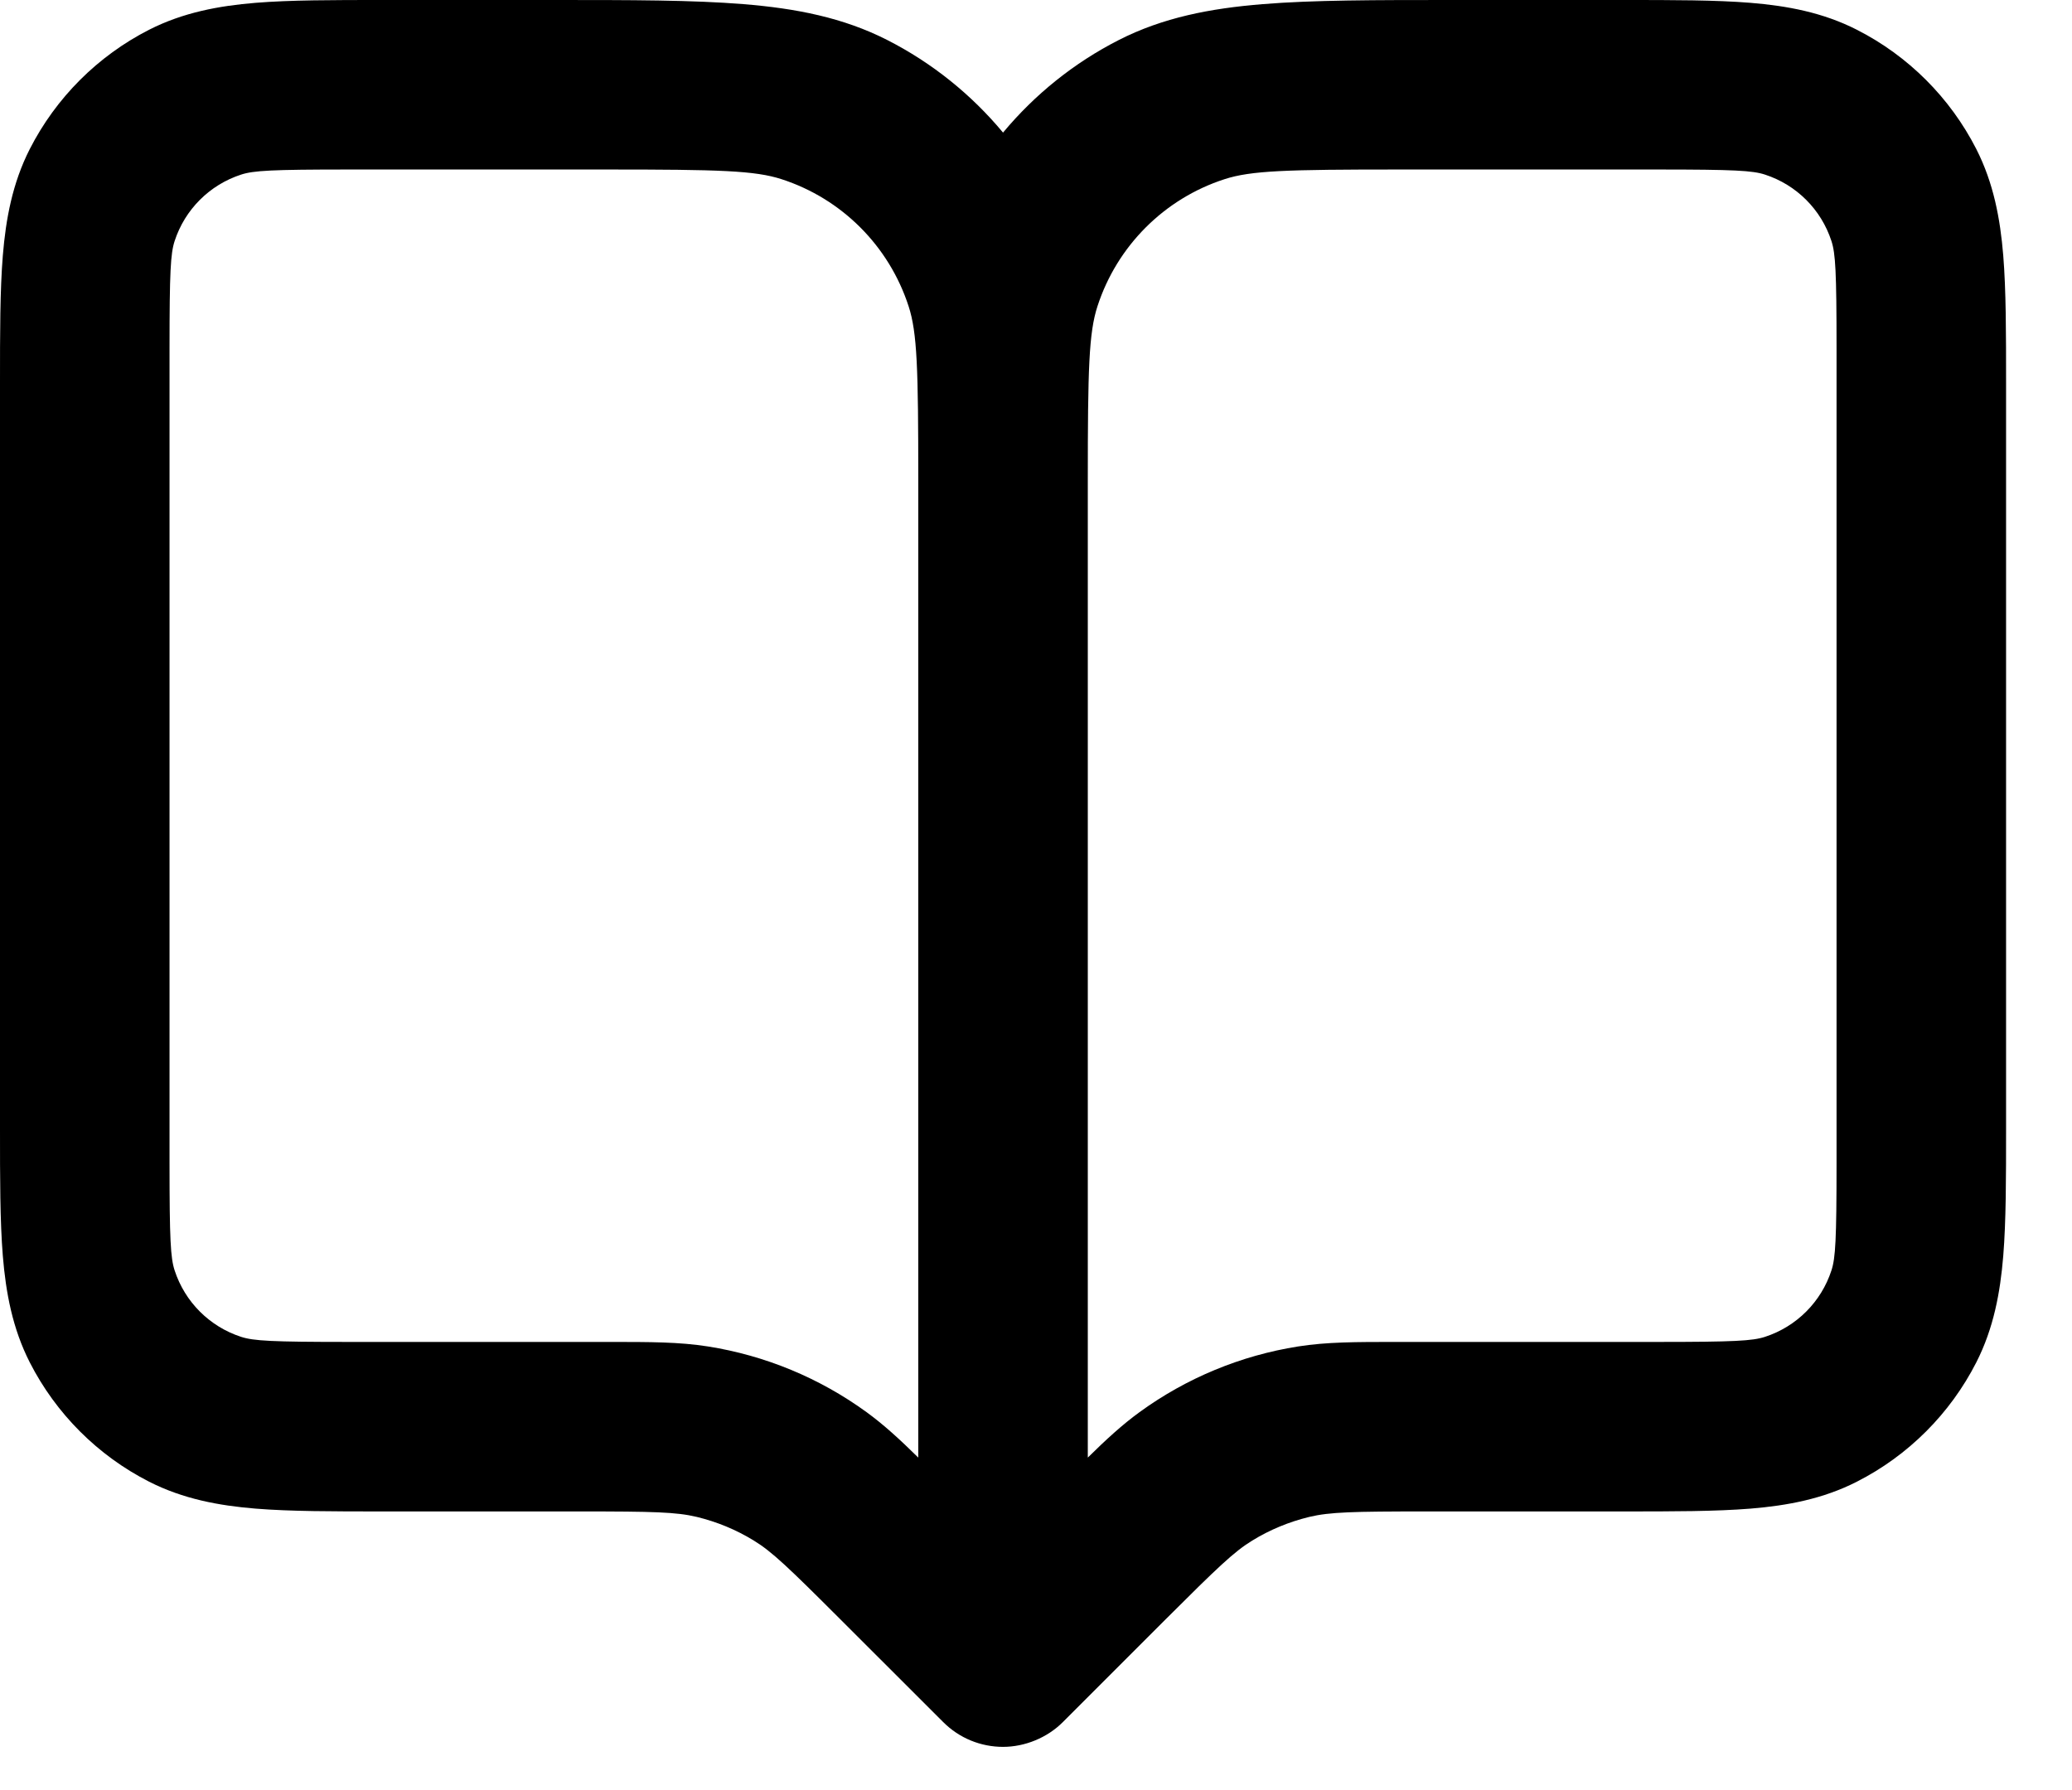
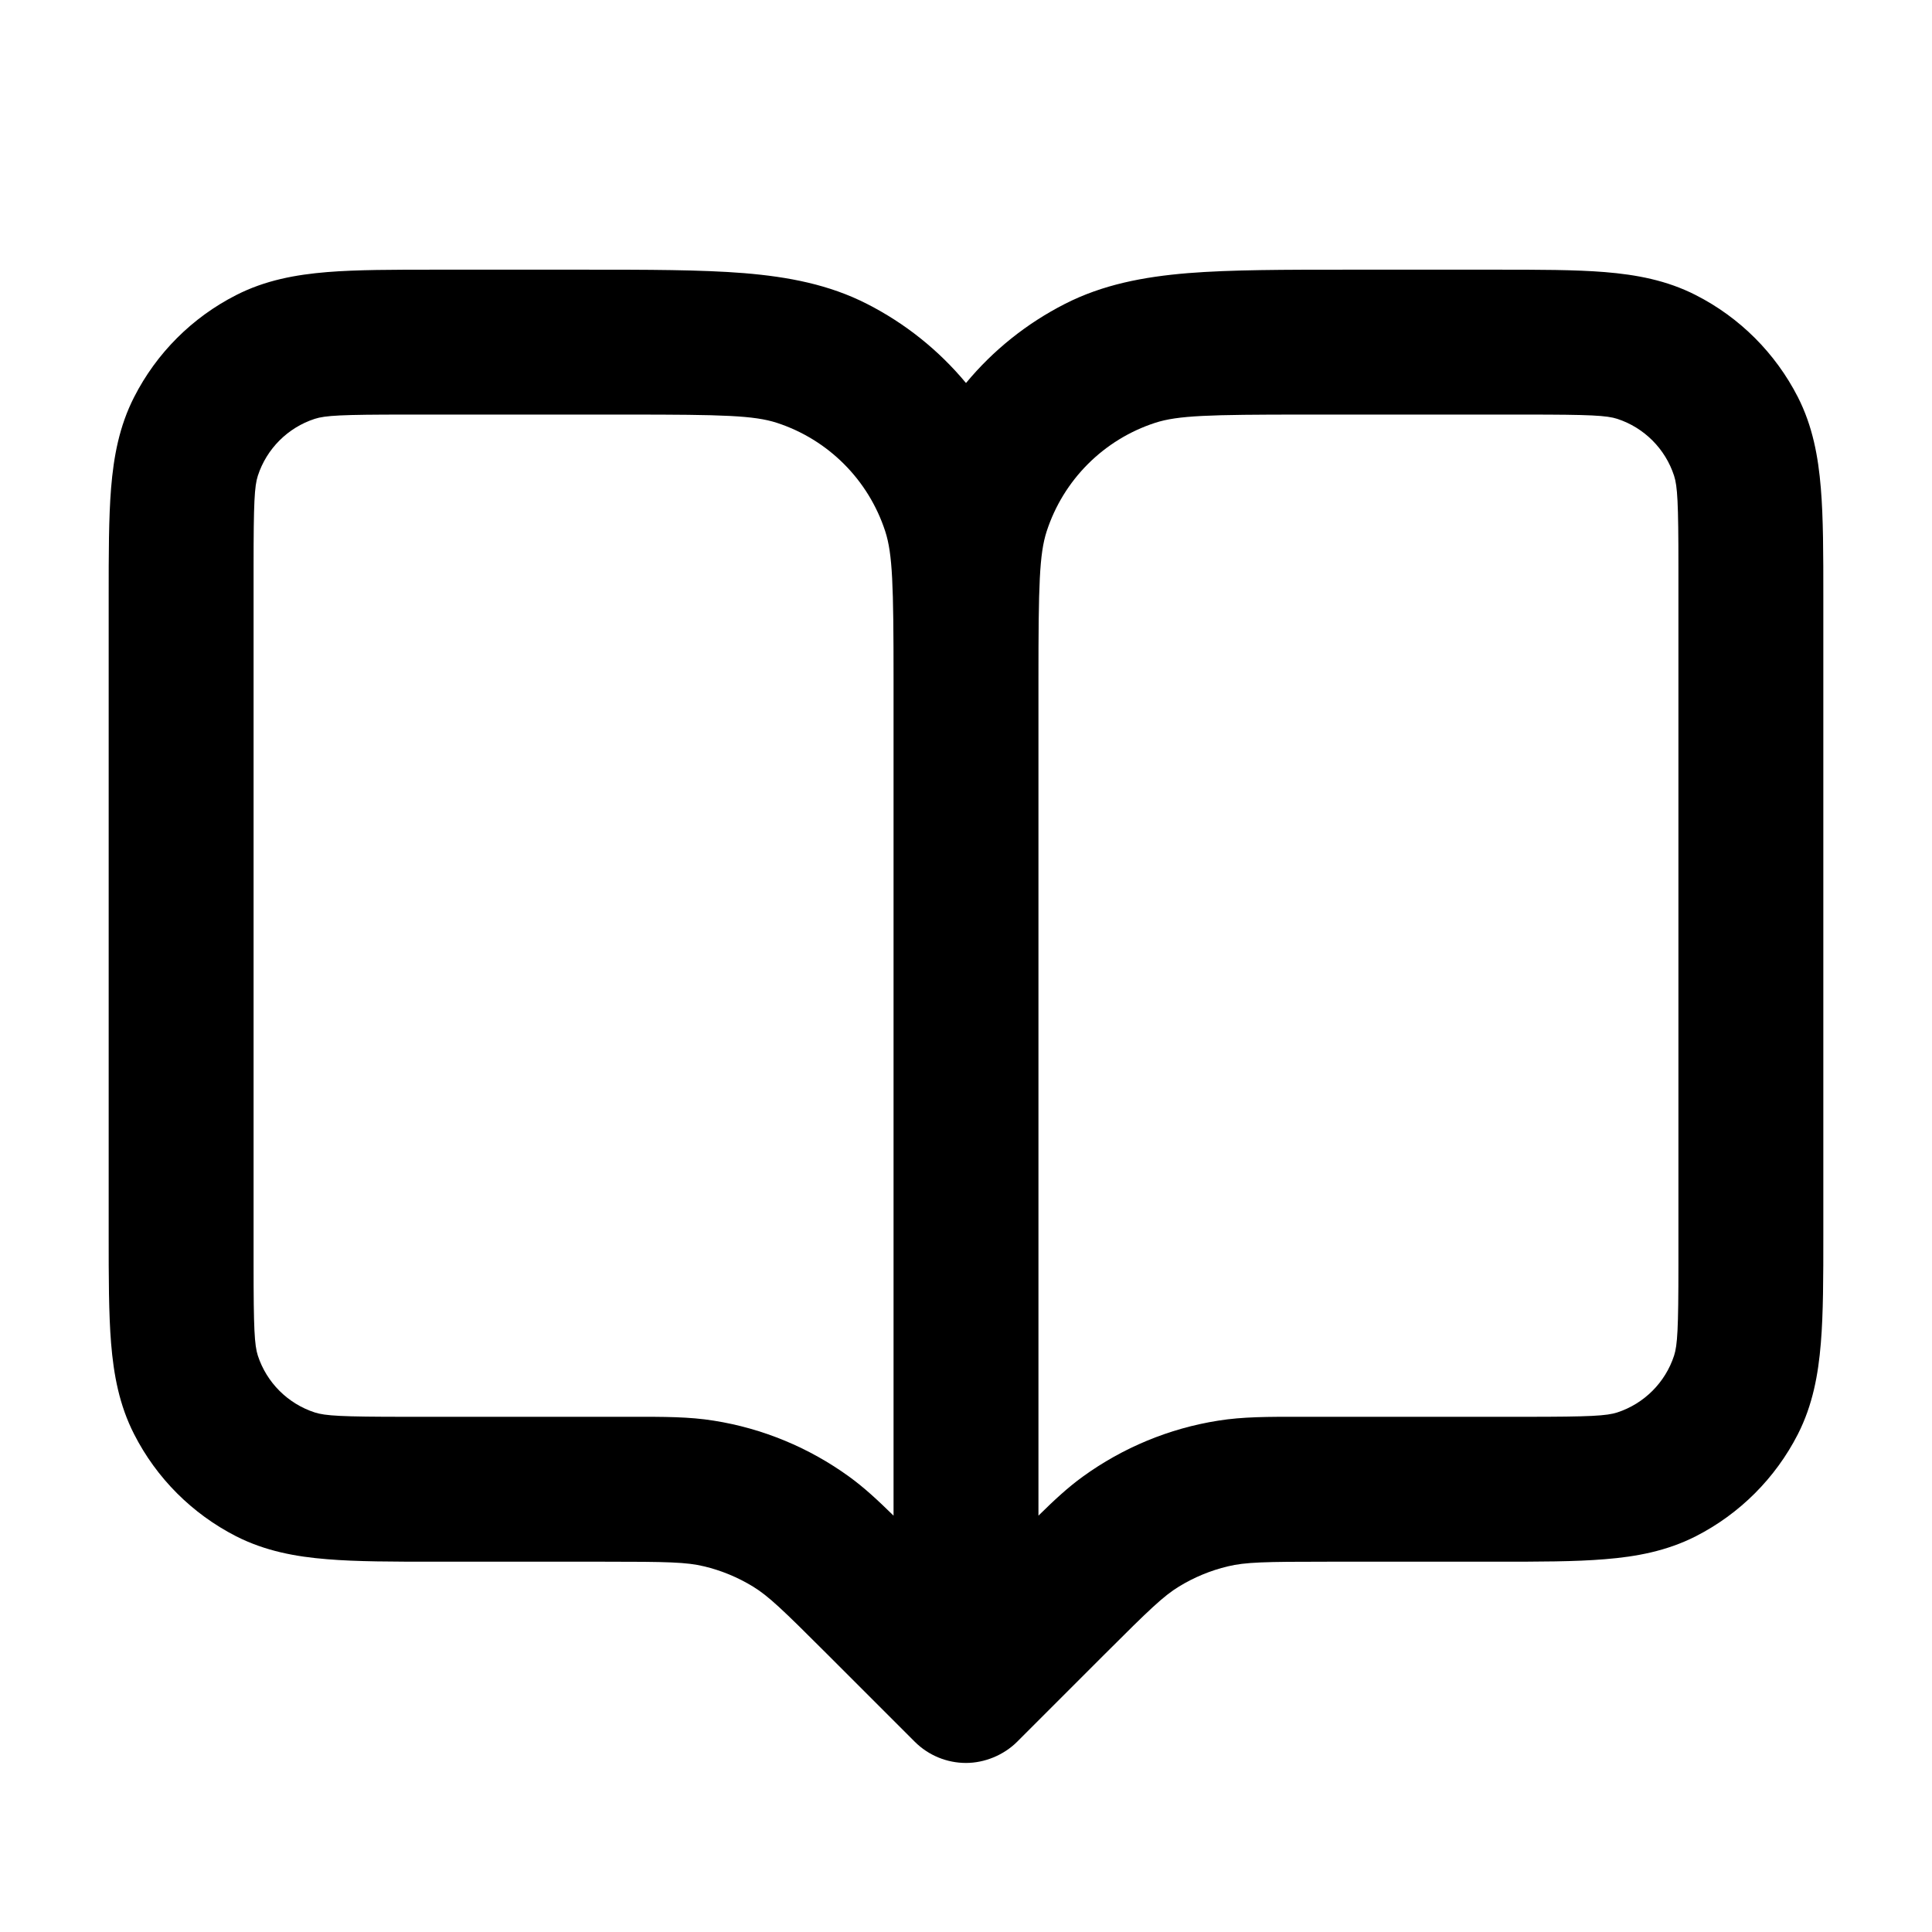
- <svg xmlns="http://www.w3.org/2000/svg" width="22" height="19" viewBox="0 0 22 19" fill="currentColor">
-   <path fill-rule="evenodd" clip-rule="evenodd" d="M4.065 5.24546e-07C3.535 -1.22844e-05 3.084 -2.31899e-05 2.713 0.03C2.324 0.062 1.945 0.132 1.583 0.316C1.038 0.594 0.594 1.038 0.316 1.583C0.132 1.945 0.062 2.324 0.03 2.713C-2.35103e-05 3.084 -1.24513e-05 3.535 5.35493e-07 4.065V11.985C-1.24513e-05 12.515 -2.35103e-05 12.966 0.03 13.337C0.062 13.726 0.132 14.105 0.316 14.467C0.594 15.012 1.038 15.456 1.583 15.734C1.945 15.918 2.324 15.988 2.713 16.02C3.084 16.05 3.535 16.05 4.065 16.05H6.162C6.938 16.05 7.18 16.056 7.398 16.108C7.612 16.16 7.817 16.244 8.005 16.36C8.195 16.476 8.37 16.643 8.919 17.192L10.014 18.286C10.186 18.459 10.416 18.55 10.65 18.55C10.882 18.55 11.12 18.453 11.286 18.286L12.38 17.192C12.93 16.643 13.105 16.476 13.295 16.36C13.483 16.244 13.688 16.16 13.902 16.108C14.12 16.056 14.362 16.05 15.138 16.05H17.235C17.765 16.05 18.216 16.05 18.587 16.02C18.976 15.988 19.355 15.918 19.716 15.734C20.262 15.456 20.706 15.012 20.984 14.467C21.168 14.105 21.238 13.726 21.27 13.337C21.3 12.966 21.3 12.515 21.3 11.986V4.065C21.3 3.535 21.3 3.084 21.27 2.713C21.238 2.324 21.168 1.945 20.984 1.583C20.706 1.038 20.262 0.594 19.716 0.316C19.355 0.132 18.976 0.062 18.587 0.03C18.216 -2.31899e-05 17.765 -1.22844e-05 17.235 5.24546e-07H15.412C14.604 -7.57503e-06 13.943 -1.41971e-05 13.406 0.044C12.85 0.089 12.348 0.186 11.879 0.425C11.404 0.667 10.987 1.003 10.65 1.408C10.313 1.003 9.896 0.667 9.421 0.425C8.952 0.186 8.45 0.089 7.894 0.044C7.357 -1.41971e-05 6.696 -7.57503e-06 5.888 5.24546e-07H4.065ZM2.56 1.854C2.692 1.811 2.885 1.8 3.7 1.8H6.45C7.637 1.8 8.017 1.811 8.299 1.903C8.938 2.11 9.439 2.612 9.647 3.251C9.739 3.533 9.75 3.913 9.75 5.1V15.478C9.553 15.284 9.384 15.129 9.2 14.995C8.702 14.633 8.125 14.394 7.517 14.298C7.213 14.25 6.901 14.25 6.474 14.25L3.7 14.25C2.885 14.25 2.692 14.239 2.56 14.196C2.225 14.087 1.963 13.825 1.854 13.49C1.811 13.358 1.8 13.165 1.8 12.35V3.7C1.8 2.885 1.811 2.692 1.854 2.56C1.963 2.225 2.225 1.963 2.56 1.854ZM18.74 1.854C18.608 1.811 18.415 1.8 17.6 1.8H14.85C13.663 1.8 13.283 1.811 13.001 1.903C12.362 2.11 11.861 2.612 11.653 3.251C11.561 3.533 11.55 3.913 11.55 5.1V15.478C11.747 15.284 11.916 15.129 12.1 14.995C12.598 14.633 13.175 14.394 13.783 14.298C14.087 14.25 14.399 14.25 14.826 14.25L17.6 14.25C18.415 14.25 18.608 14.239 18.74 14.196C19.075 14.087 19.337 13.825 19.446 13.49C19.489 13.358 19.5 13.165 19.5 12.35V3.7C19.5 2.885 19.489 2.692 19.446 2.56C19.337 2.225 19.075 1.963 18.74 1.854Z" />
+ <svg xmlns="http://www.w3.org/2000/svg" width="24" height="24" viewBox="0 0 24 24" fill="currentColor">
+   <path fill-rule="evenodd" clip-rule="evenodd" d="M5.414 3.35C4.884 3.35 4.433 3.35 4.063 3.38C3.674 3.412 3.295 3.481 2.933 3.666C2.387 3.944 1.944 4.387 1.666 4.933C1.481 5.295 1.412 5.674 1.38 6.063C1.35 6.433 1.35 6.884 1.35 7.414V15.335C1.35 15.865 1.35 16.316 1.38 16.686C1.412 17.076 1.481 17.454 1.666 17.816C1.944 18.362 2.387 18.805 2.933 19.084C3.295 19.268 3.674 19.338 4.063 19.369C4.433 19.4 4.884 19.4 5.414 19.4H7.511C8.288 19.4 8.53 19.405 8.747 19.458C8.961 19.509 9.166 19.594 9.354 19.709C9.545 19.826 9.72 19.993 10.269 20.542L11.363 21.636C11.535 21.808 11.765 21.9 12 21.9C12.231 21.9 12.469 21.803 12.636 21.636L13.73 20.542C14.279 19.993 14.454 19.826 14.645 19.709C14.833 19.594 15.038 19.509 15.252 19.458C15.47 19.405 15.711 19.4 16.488 19.4H18.585C19.115 19.4 19.566 19.4 19.936 19.369C20.326 19.338 20.704 19.268 21.066 19.084C21.612 18.805 22.055 18.362 22.334 17.816C22.518 17.454 22.587 17.076 22.619 16.686C22.65 16.316 22.65 15.865 22.65 15.335V7.414C22.65 6.884 22.65 6.433 22.619 6.063C22.587 5.674 22.518 5.295 22.334 4.933C22.055 4.387 21.612 3.944 21.066 3.666C20.704 3.481 20.326 3.412 19.936 3.38C19.566 3.35 19.115 3.35 18.585 3.35H16.762C15.954 3.35 15.293 3.35 14.756 3.393C14.2 3.439 13.698 3.536 13.229 3.775C12.754 4.017 12.336 4.352 12 4.758C11.663 4.352 11.245 4.017 10.77 3.775C10.301 3.536 9.799 3.439 9.243 3.393C8.706 3.35 8.045 3.35 7.237 3.35H5.414ZM3.91 5.203C4.041 5.161 4.235 5.15 5.05 5.15H7.8C8.986 5.15 9.366 5.161 9.649 5.252C10.288 5.46 10.789 5.961 10.997 6.601C11.088 6.883 11.1 7.263 11.1 8.45V18.828C10.902 18.634 10.734 18.478 10.549 18.344C10.051 17.983 9.475 17.744 8.867 17.648C8.563 17.599 8.251 17.599 7.824 17.6L5.05 17.6C4.235 17.6 4.041 17.588 3.91 17.546C3.575 17.437 3.312 17.174 3.203 16.84C3.161 16.708 3.15 16.514 3.15 15.7V7.05C3.15 6.235 3.161 6.041 3.203 5.91C3.312 5.575 3.575 5.312 3.91 5.203ZM20.09 5.203C19.958 5.161 19.764 5.15 18.95 5.15H16.2C15.013 5.15 14.633 5.161 14.351 5.252C13.711 5.46 13.21 5.961 13.002 6.601C12.911 6.883 12.9 7.263 12.9 8.45V18.828C13.097 18.634 13.265 18.478 13.45 18.344C13.948 17.983 14.524 17.744 15.132 17.648C15.437 17.599 15.748 17.599 16.175 17.6L18.95 17.6C19.764 17.6 19.958 17.588 20.09 17.546C20.424 17.437 20.687 17.174 20.796 16.84C20.838 16.708 20.85 16.514 20.85 15.7V7.05C20.85 6.235 20.838 6.041 20.796 5.91C20.687 5.575 20.424 5.312 20.09 5.203Z" />
</svg>
